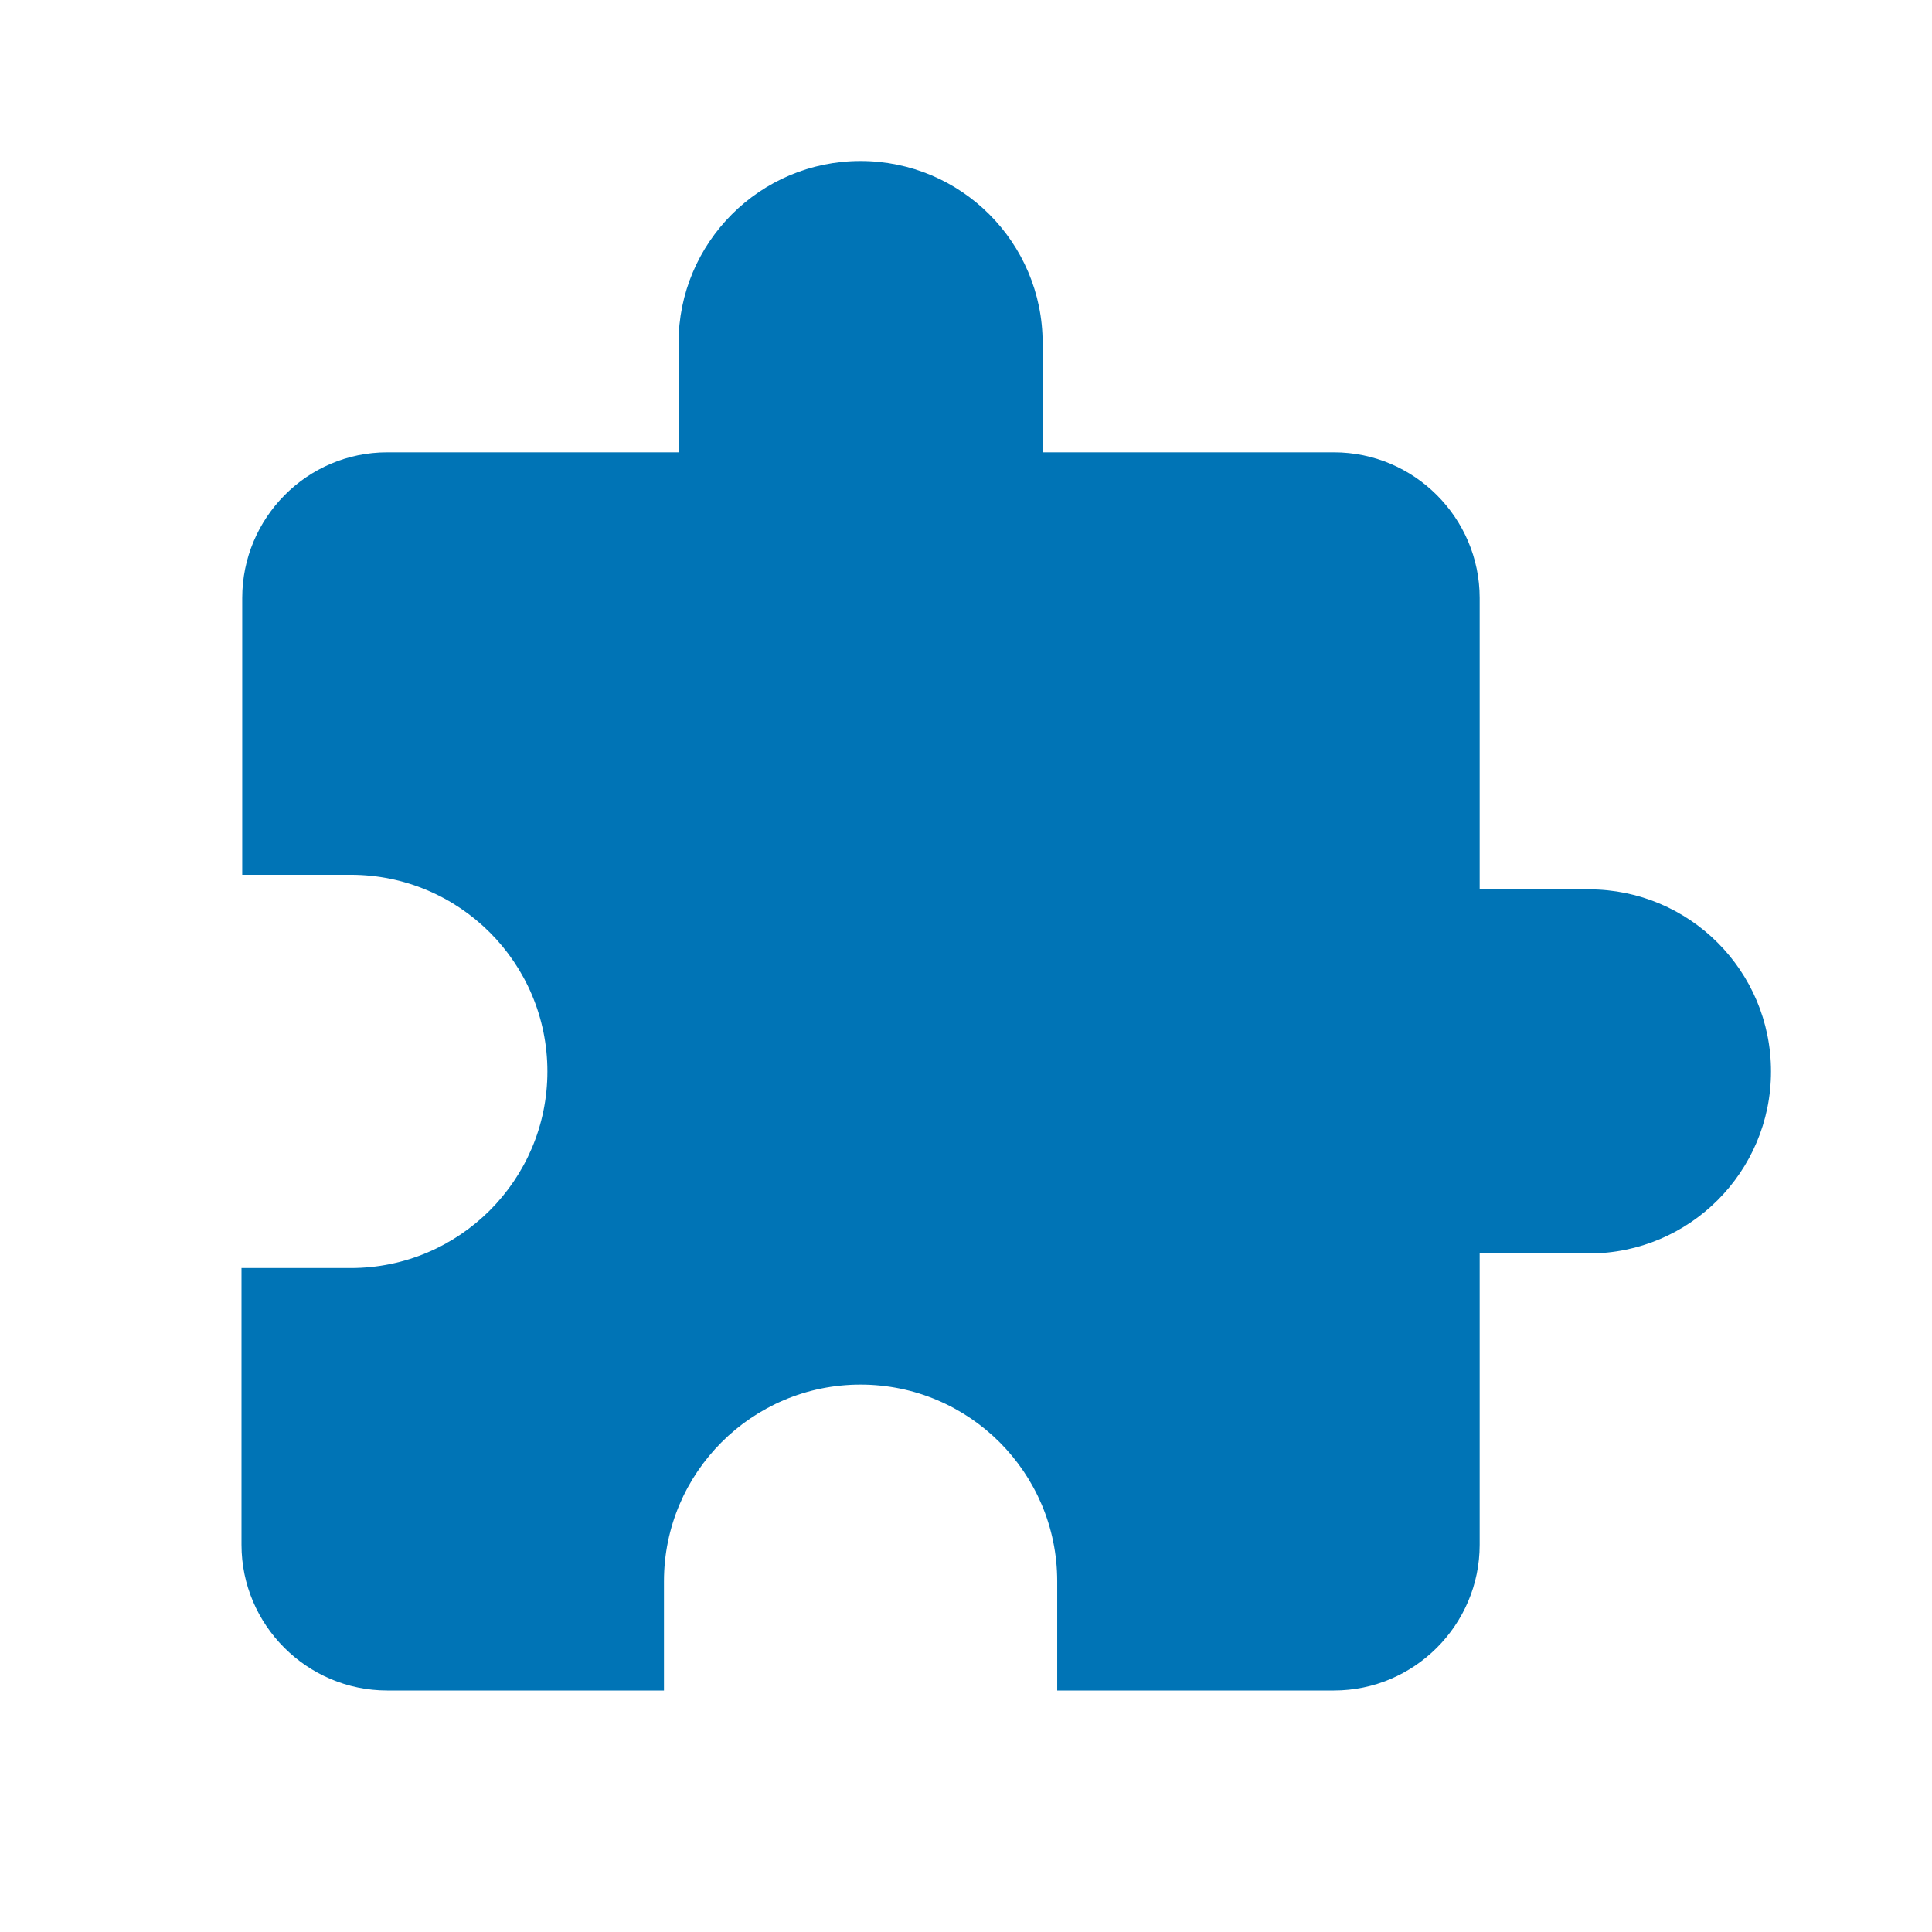
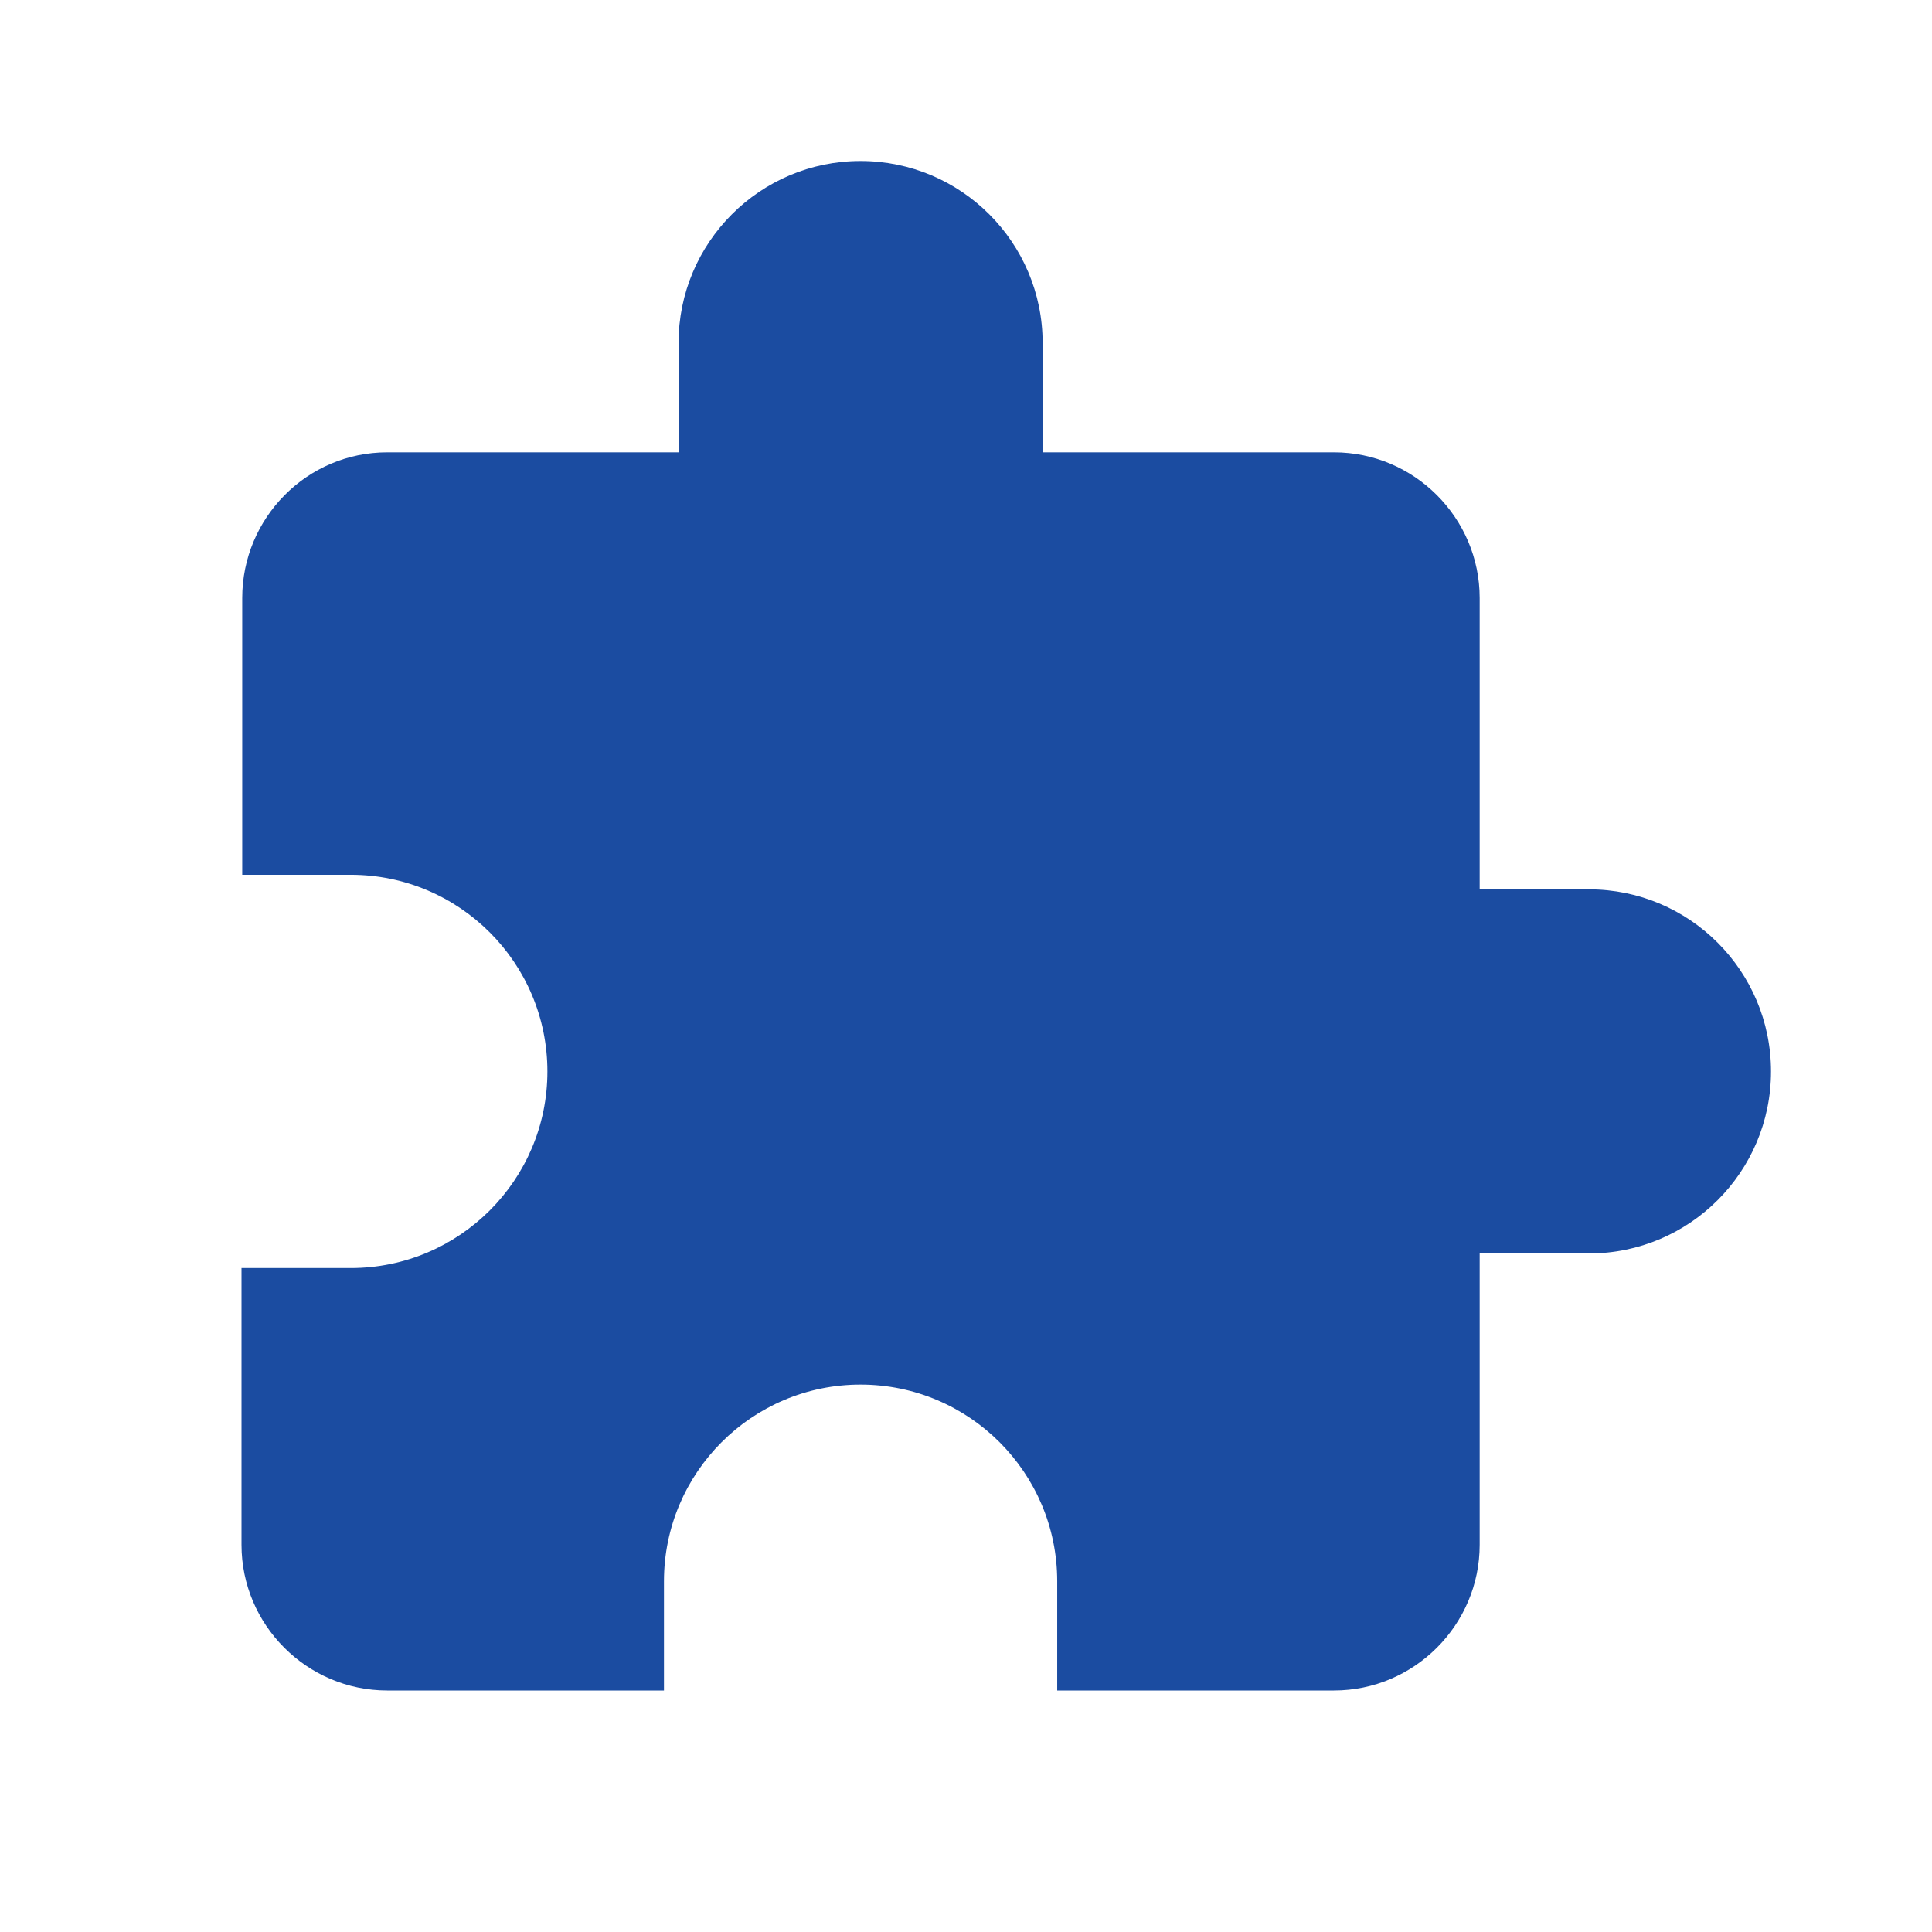
<svg xmlns="http://www.w3.org/2000/svg" width="24px" height="24px" viewBox="0 0 24 24" version="1.1">
-   <g id="Icons/Hubs/Competencies" stroke="none" stroke-width="1" fill="none" fill-rule="evenodd">
-     <rect id="Size" fill="#D8D8D8" opacity="0" x="0" y="0" width="24" height="24" />
-     <path d="M19.738,11.048 L18.381,11.048 L18.381,7.429 C18.381,6.433 17.567,5.619 16.571,5.619 L12.952,5.619 L12.952,4.262 C12.952,3.013 11.939,2 10.69,2 C9.442,2 8.429,3.013 8.429,4.262 L8.429,5.619 L4.81,5.619 C3.814,5.619 3.009,6.433 3.009,7.429 L3.009,10.867 L4.357,10.867 C5.705,10.867 6.8,11.961 6.8,13.31 C6.8,14.658 5.705,15.752 4.357,15.752 L3,15.752 L3,19.19 C3,20.186 3.814,21 4.81,21 L8.248,21 L8.248,19.643 C8.248,18.295 9.342,17.2 10.69,17.2 C12.039,17.2 13.133,18.295 13.133,19.643 L13.133,21 L16.571,21 C17.567,21 18.381,20.186 18.381,19.19 L18.381,15.571 L19.738,15.571 C20.987,15.571 22,14.558 22,13.31 C22,12.061 20.987,11.048 19.738,11.048 Z" id="Path" fill="#0074B6" />
+   <g id="UI-Elements-for-Dev." stroke="none" stroke-width="1" fill="none" fill-rule="evenodd">
+     <g id="UI-Elements" transform="translate(-386, -40)">
+       <g id="Logos/iGOT_symbol" transform="translate(386, 40)">
+         <rect id="Size" fill="#D8D8D8" opacity="0" x="0" y="0" width="24" height="24" />
+         <path d="M19.738,11.048 L18.381,11.048 L18.381,7.429 C18.381,6.433 17.567,5.619 16.571,5.619 L12.952,5.619 L12.952,4.262 C12.952,3.013 11.939,2 10.69,2 C9.442,2 8.429,3.013 8.429,4.262 L8.429,5.619 L4.81,5.619 C3.814,5.619 3.009,6.433 3.009,7.429 L3.009,10.867 L4.357,10.867 C5.705,10.867 6.8,11.961 6.8,13.31 C6.8,14.658 5.705,15.752 4.357,15.752 L3,15.752 L3,19.19 C3,20.186 3.814,21 4.81,21 L8.248,21 L8.248,19.643 C8.248,18.295 9.342,17.2 10.69,17.2 C12.039,17.2 13.133,18.295 13.133,19.643 L13.133,21 L16.571,21 C17.567,21 18.381,20.186 18.381,19.19 L18.381,15.571 L19.738,15.571 C20.987,15.571 22,14.558 22,13.31 C22,12.061 20.987,11.048 19.738,11.048 Z" id="Path" fill="#1B4CA1" />
+       </g>
+     </g>
  </g>
</svg>
